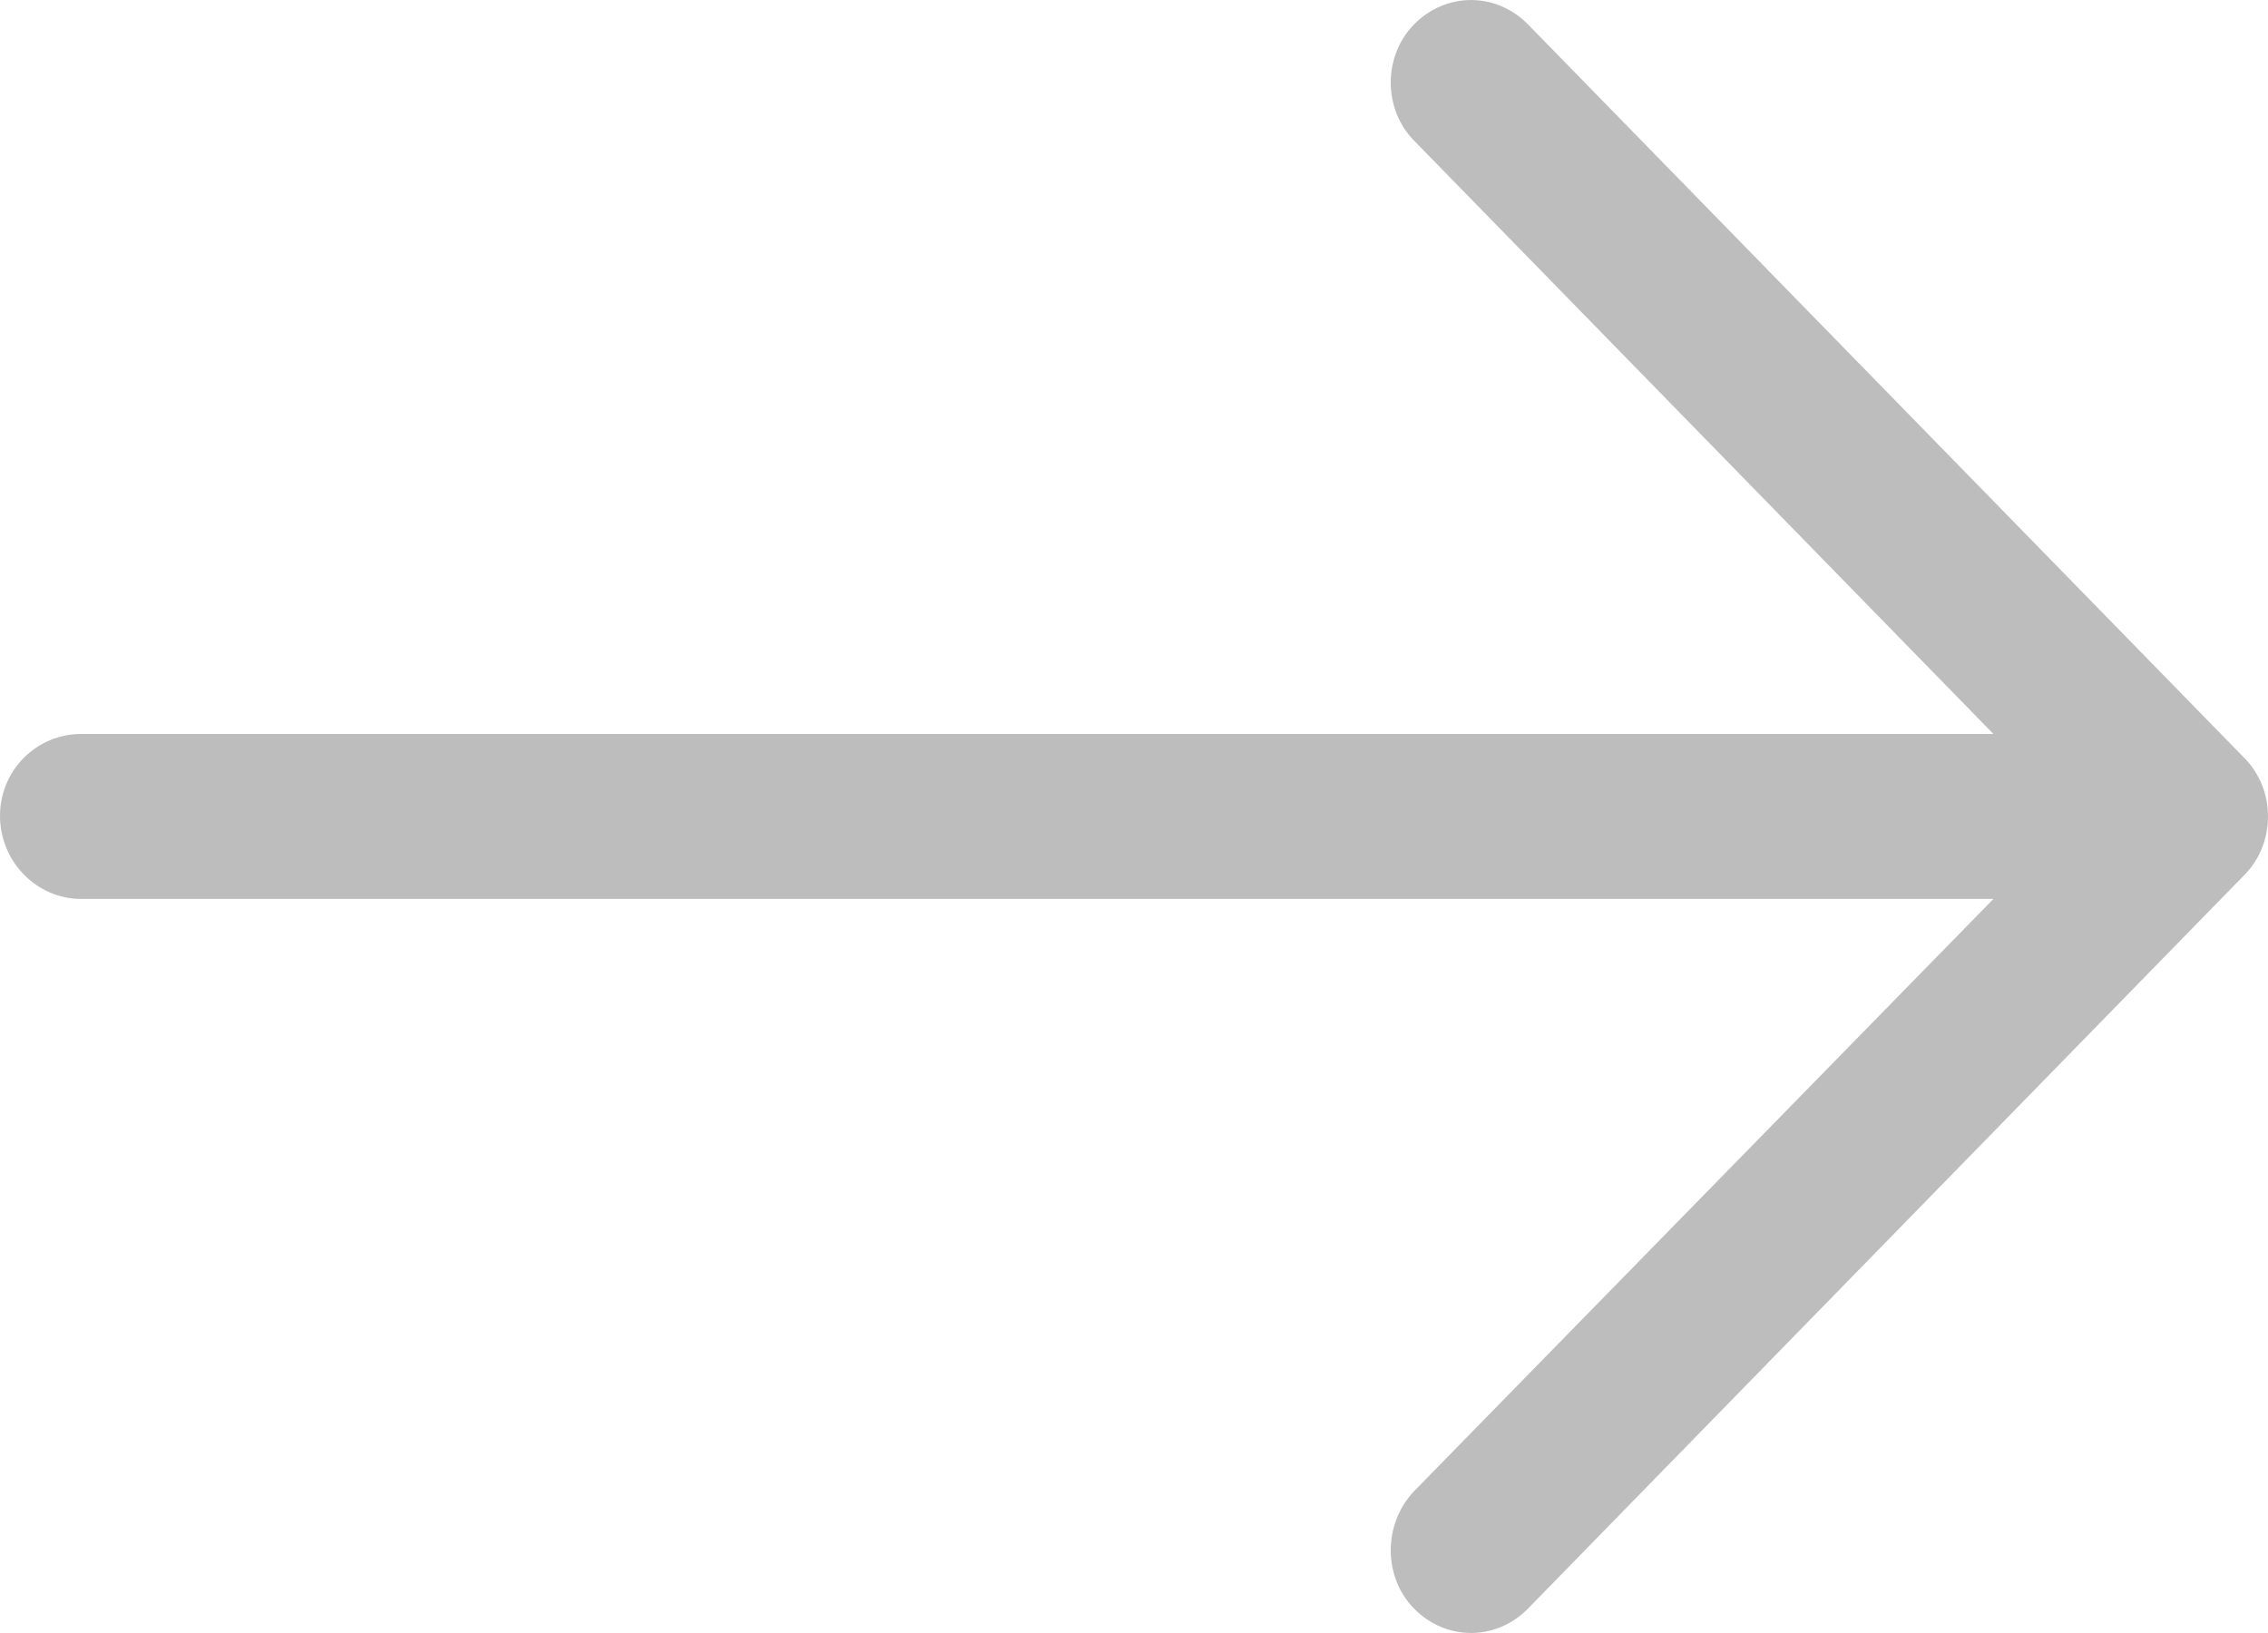
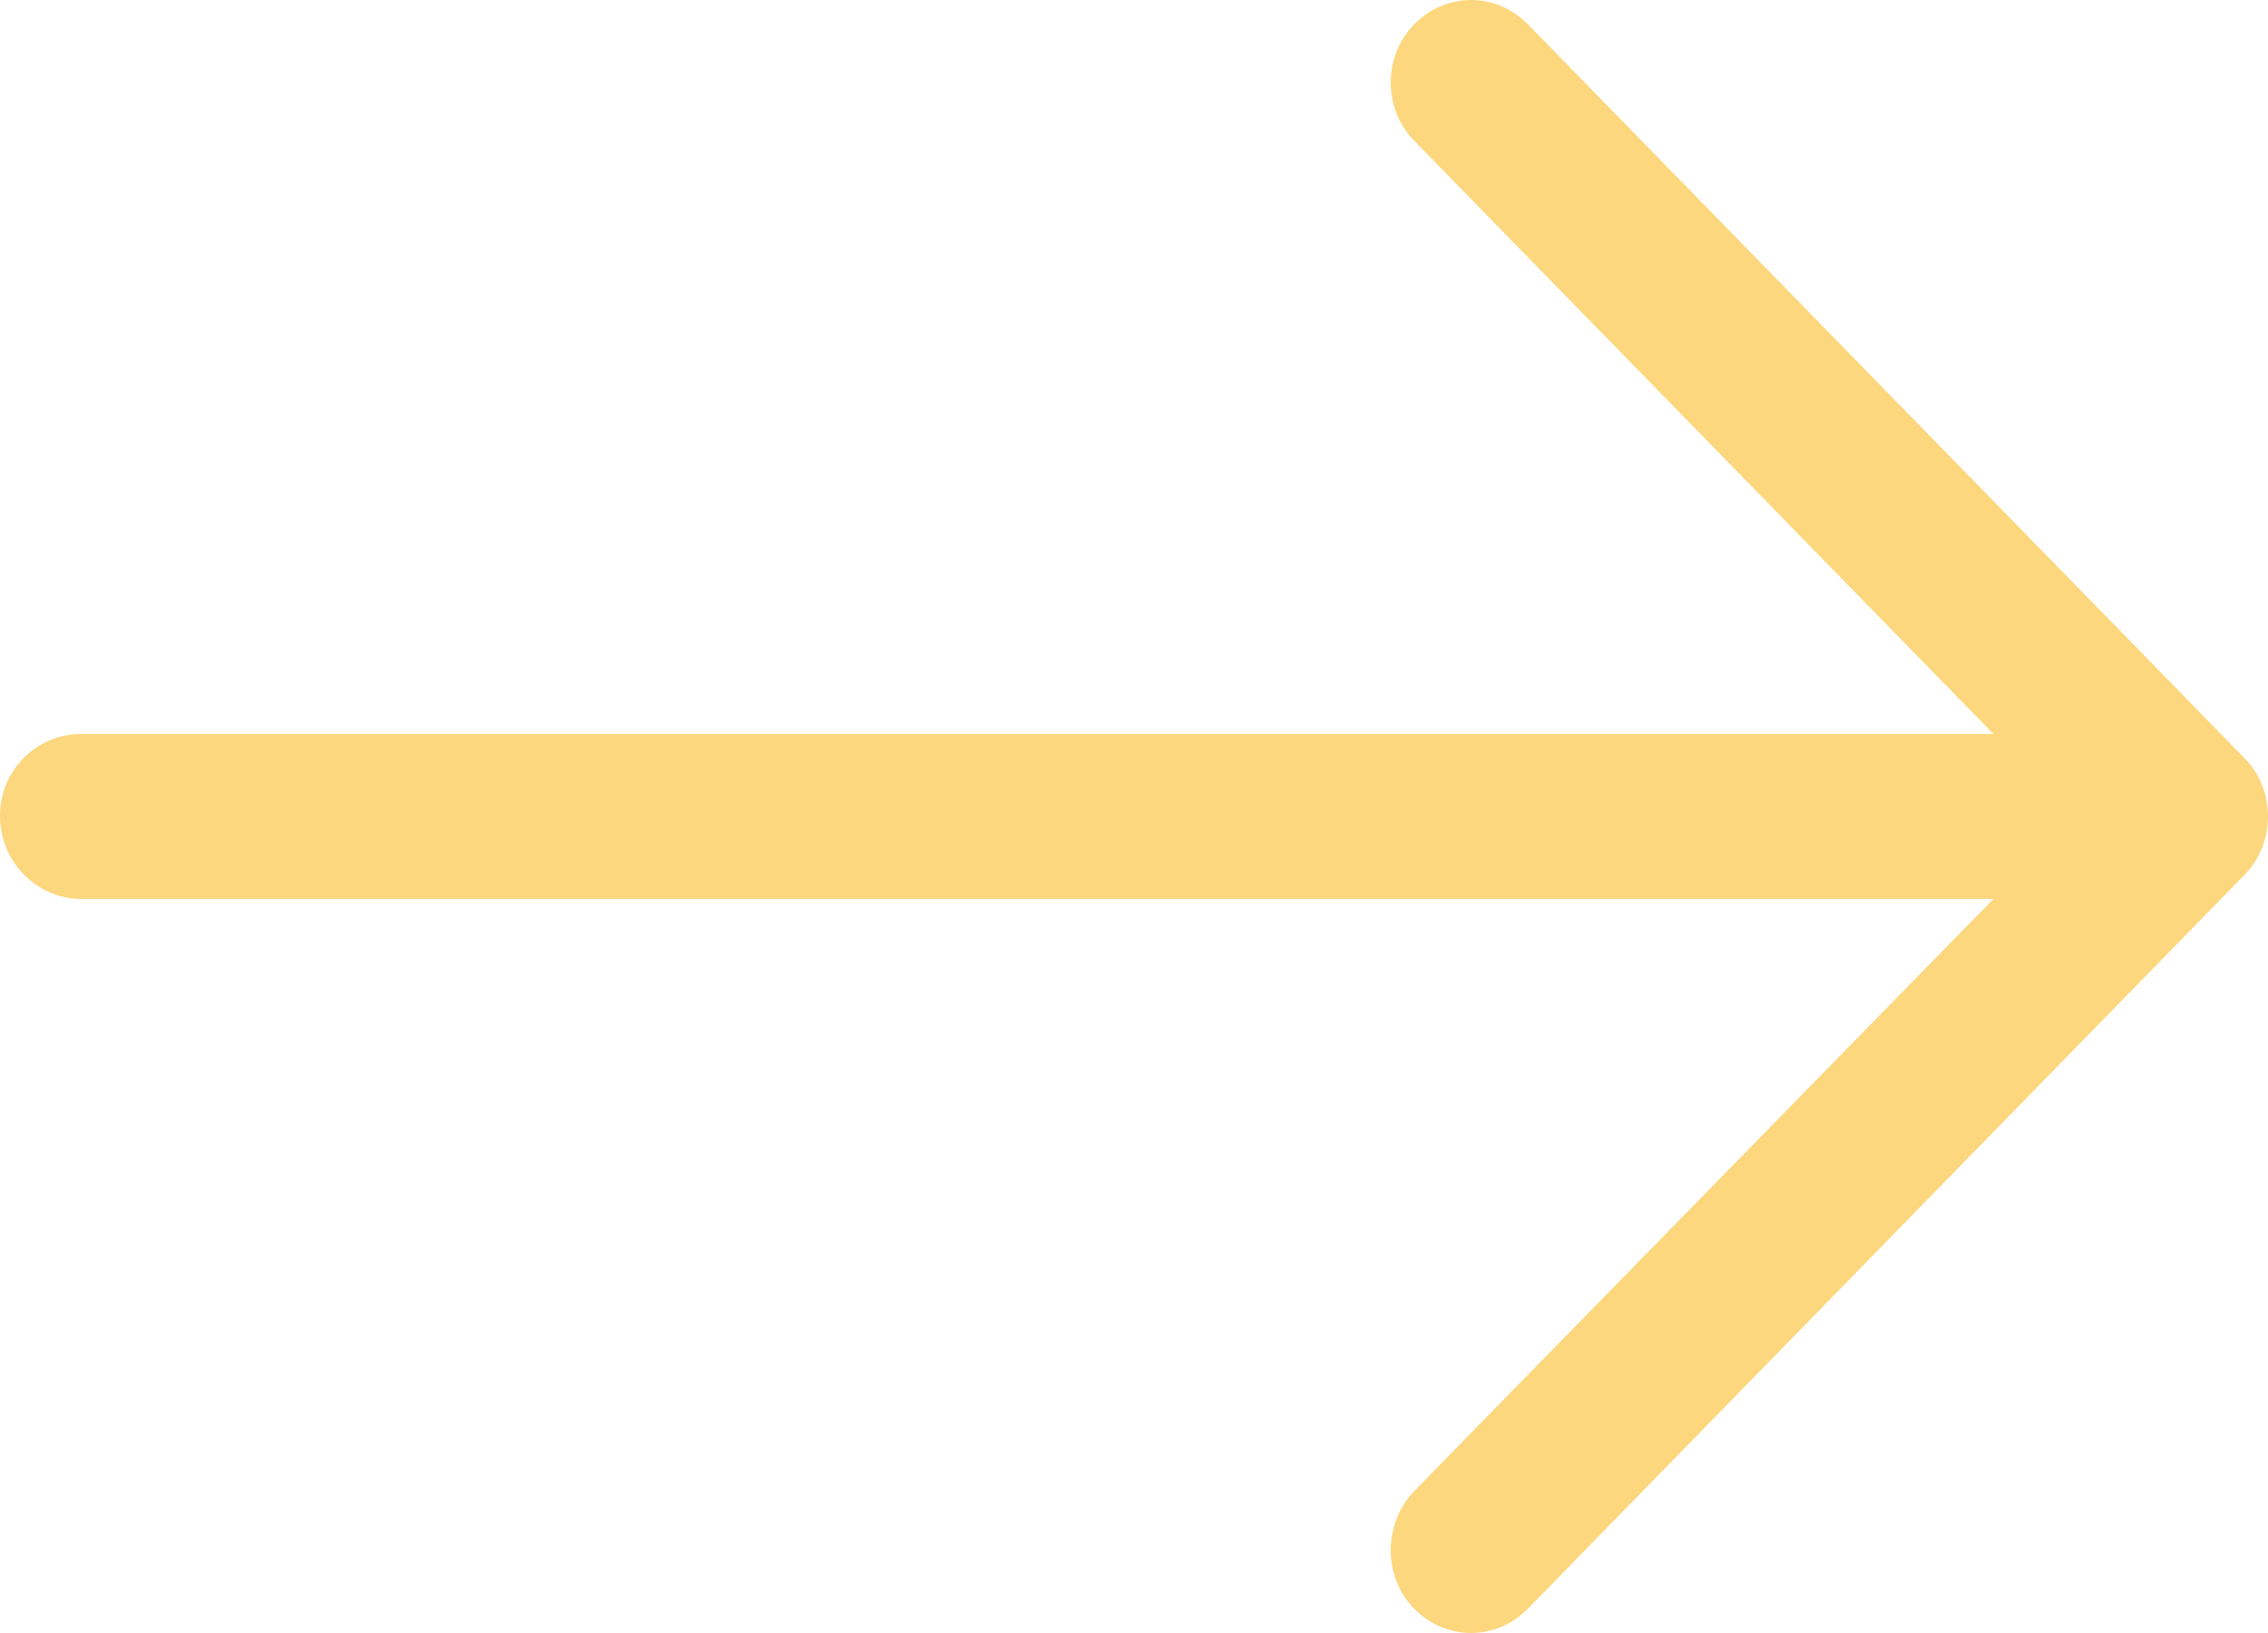
<svg xmlns="http://www.w3.org/2000/svg" width="25" height="18" viewBox="0 0 25 18" fill="none">
-   <path d="M16.845 0.271C16.492 -0.09 15.938 -0.09 15.585 0.271C15.245 0.619 15.245 1.2 15.585 1.548L21.973 8.09H0.895C0.403 8.09 0 8.49 0 8.993C0 9.496 0.403 9.909 0.895 9.909H21.973L15.585 16.439C15.245 16.8 15.245 17.381 15.585 17.729C15.938 18.09 16.492 18.09 16.845 17.729L24.745 9.639C25.085 9.29 25.085 8.709 24.745 8.361L16.845 0.271Z" fill="#BDBDBD" />
+   <path d="M16.845 0.271C16.492 -0.09 15.938 -0.09 15.585 0.271C15.245 0.619 15.245 1.2 15.585 1.548L21.973 8.09H0.895C0.403 8.09 0 8.49 0 8.993C0 9.496 0.403 9.909 0.895 9.909H21.973L15.585 16.439C15.245 16.8 15.245 17.381 15.585 17.729C15.938 18.09 16.492 18.09 16.845 17.729L24.745 9.639C25.085 9.29 25.085 8.709 24.745 8.361L16.845 0.271Z" fill="#FCD77E" />
</svg>
